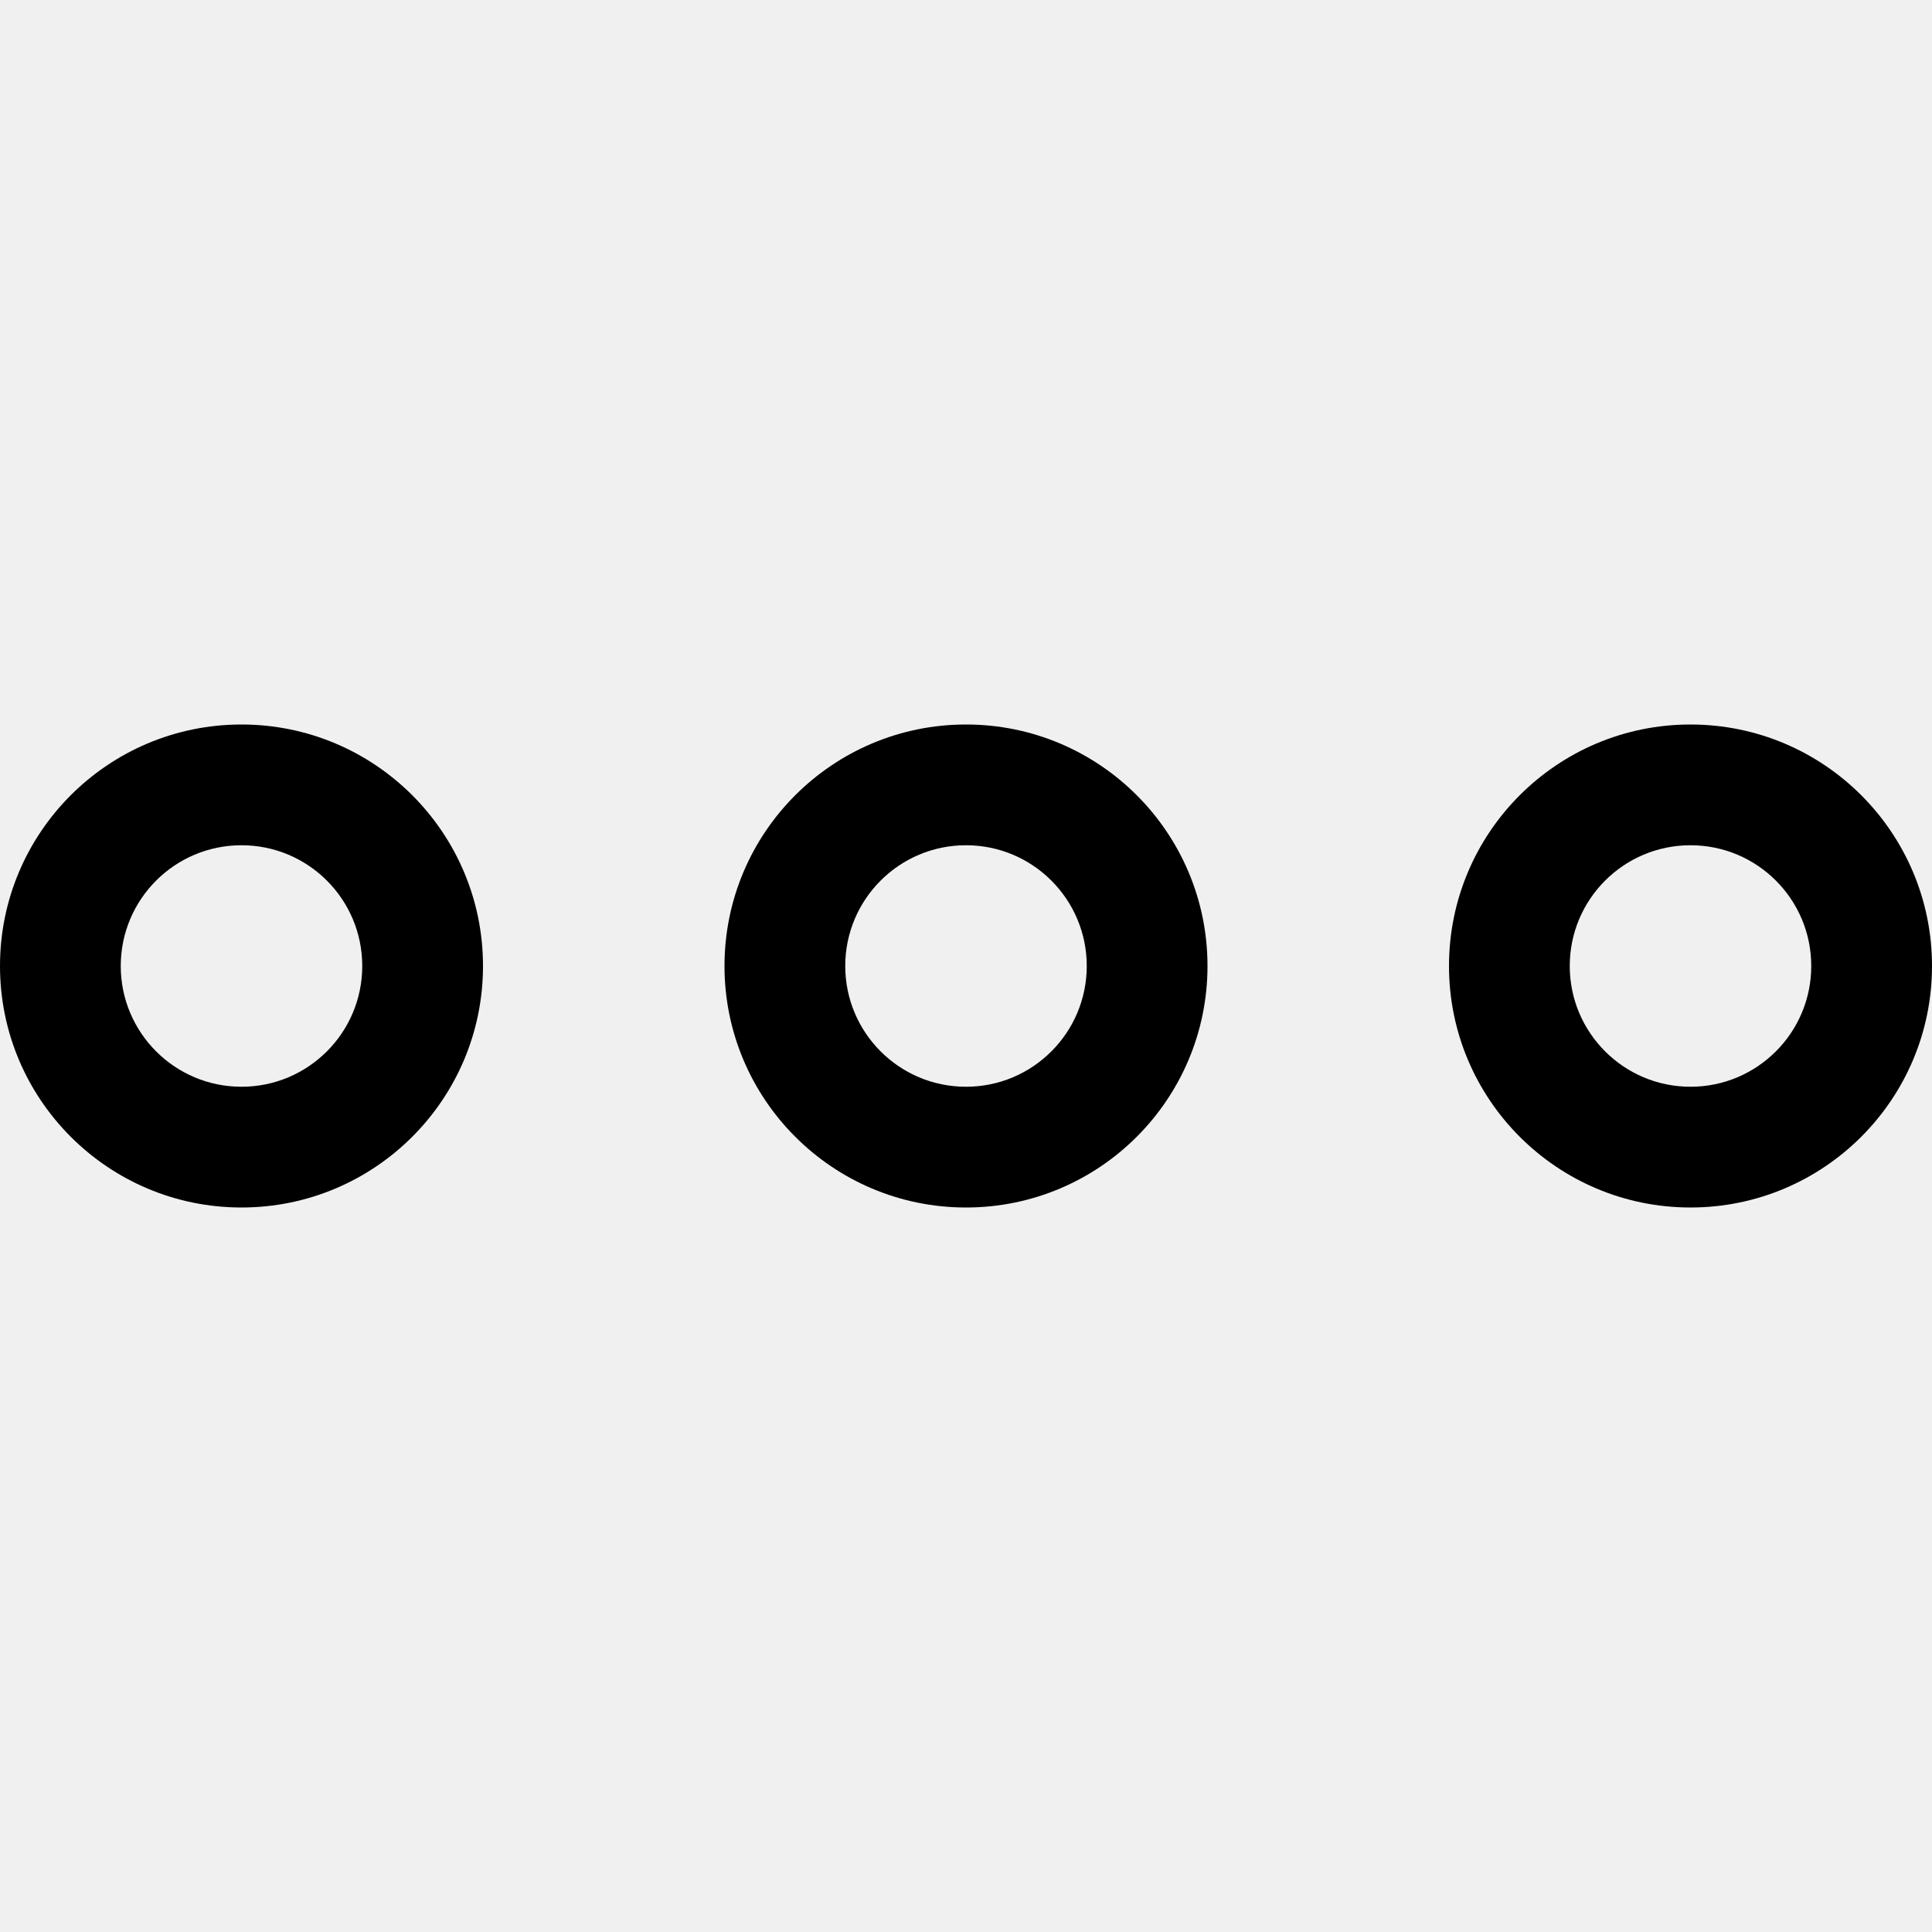
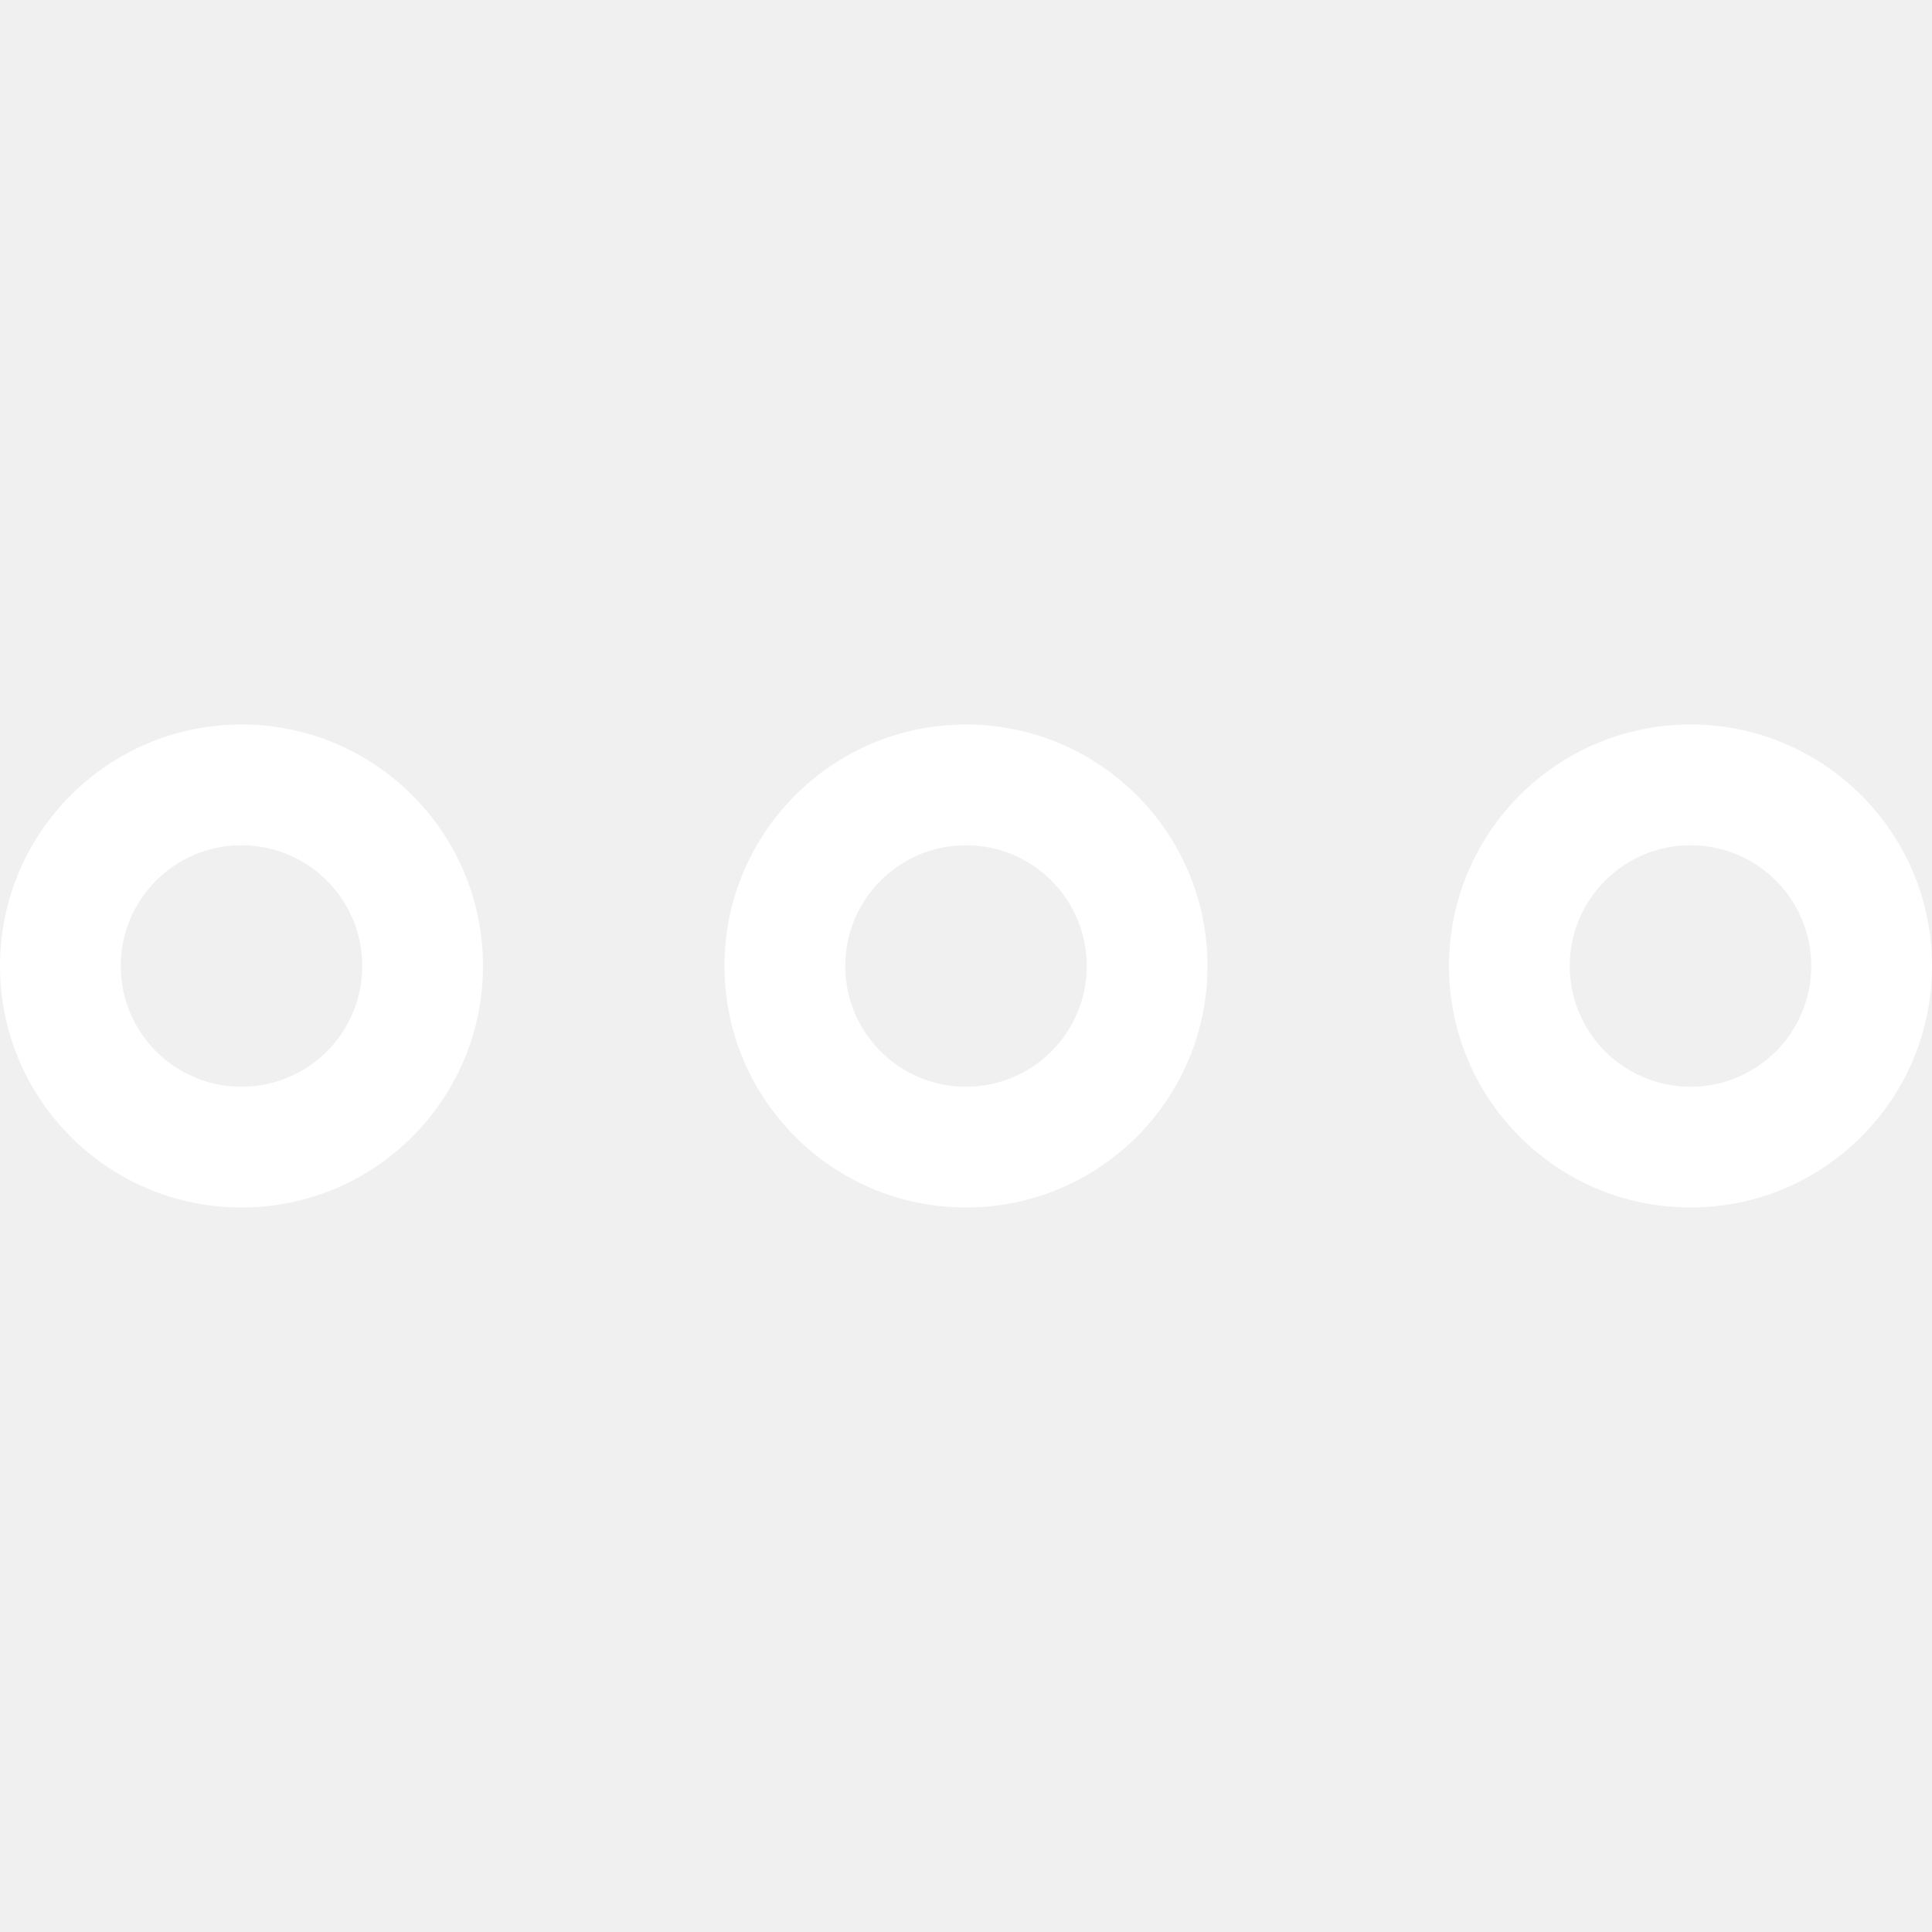
- <svg xmlns="http://www.w3.org/2000/svg" width="32" height="32" viewBox="0 0 32 32" fill="none">
+ <svg xmlns="http://www.w3.org/2000/svg" width="32" height="32" viewBox="0 0 32 32" fill="white">
  <g clip-path="url(#clip0)">
-     <path d="M24 16C24 18.209 25.791 20 28 20C30.209 20 32 18.209 32 16C32 13.791 30.209 12 28 12C25.791 12 24 13.791 24 16ZM30 16C30 17.105 29.104 18 28 18C26.896 18 26 17.105 26 16C26 14.895 26.895 14 28 14C29.105 14 30 14.895 30 16Z" fill="black" />
-     <path d="M8 16C8 13.791 6.209 12 4 12C1.791 12 3.9976e-05 13.791 3.98795e-05 16C3.97829e-05 18.209 1.791 20 4 20C6.209 20 8 18.209 8 16ZM2 16C2 14.895 2.895 14 4 14C5.105 14 6 14.895 6 16C6 17.105 5.104 18 4 18C2.896 18 2 17.105 2 16Z" fill="black" />
-     <path d="M20 16C20 13.791 18.209 12 16 12C13.791 12 12 13.791 12 16C12 18.209 13.791 20 16 20C18.209 20 20 18.209 20 16ZM14 16C14 14.895 14.895 14 16 14C17.105 14 18 14.895 18 16C18 17.105 17.104 18 16 18C14.896 18 14 17.105 14 16Z" fill="black" />
+     <path d="M24 16C24 18.209 25.791 20 28 20C30.209 20 32 18.209 32 16C32 13.791 30.209 12 28 12C25.791 12 24 13.791 24 16ZM30 16C30 17.105 29.104 18 28 18C26.896 18 26 17.105 26 16C26 14.895 26.895 14 28 14C29.105 14 30 14.895 30 16Z" />
+     <path d="M8 16C8 13.791 6.209 12 4 12C1.791 12 3.9976e-05 13.791 3.98795e-05 16C3.97829e-05 18.209 1.791 20 4 20C6.209 20 8 18.209 8 16ZM2 16C2 14.895 2.895 14 4 14C5.105 14 6 14.895 6 16C6 17.105 5.104 18 4 18C2.896 18 2 17.105 2 16Z" />
+     <path d="M20 16C20 13.791 18.209 12 16 12C13.791 12 12 13.791 12 16C12 18.209 13.791 20 16 20C18.209 20 20 18.209 20 16ZM14 16C14 14.895 14.895 14 16 14C17.105 14 18 14.895 18 16C18 17.105 17.104 18 16 18C14.896 18 14 17.105 14 16Z" />
  </g>
  <defs>
    <clipPath id="clip0">
      <rect width="32" height="32" fill="white" transform="translate(32) rotate(90)" />
    </clipPath>
  </defs>
</svg>
